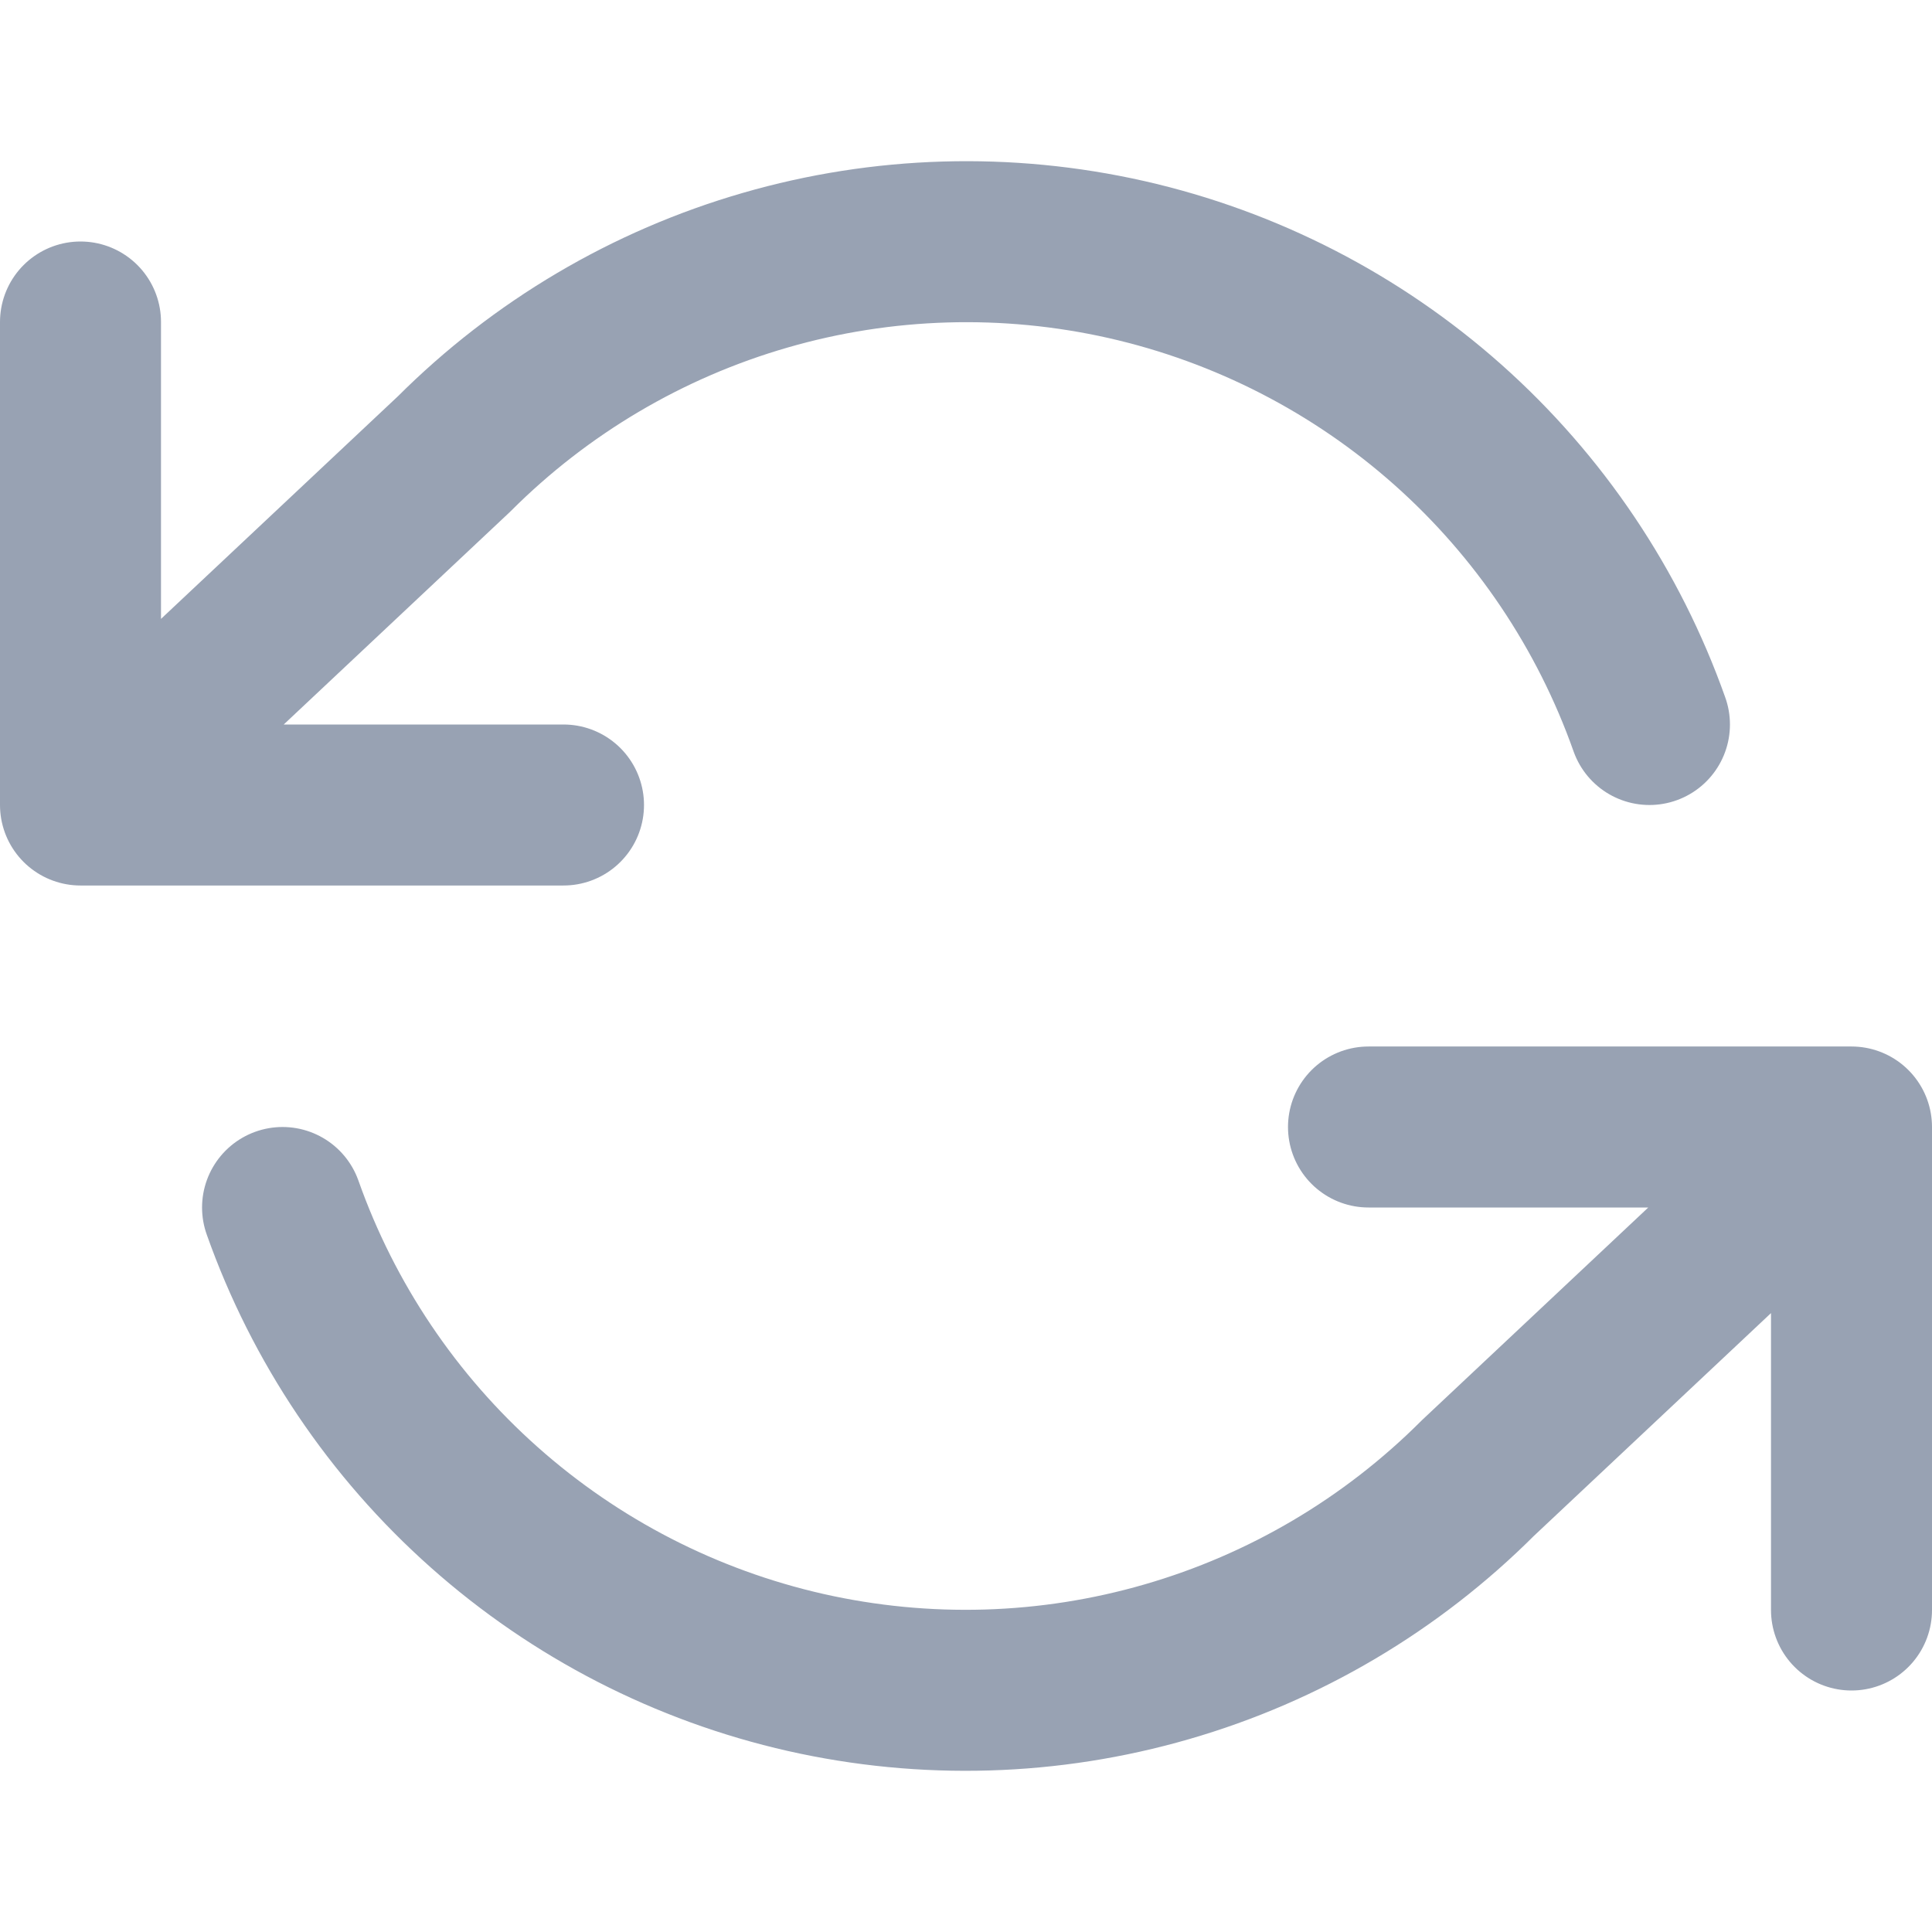
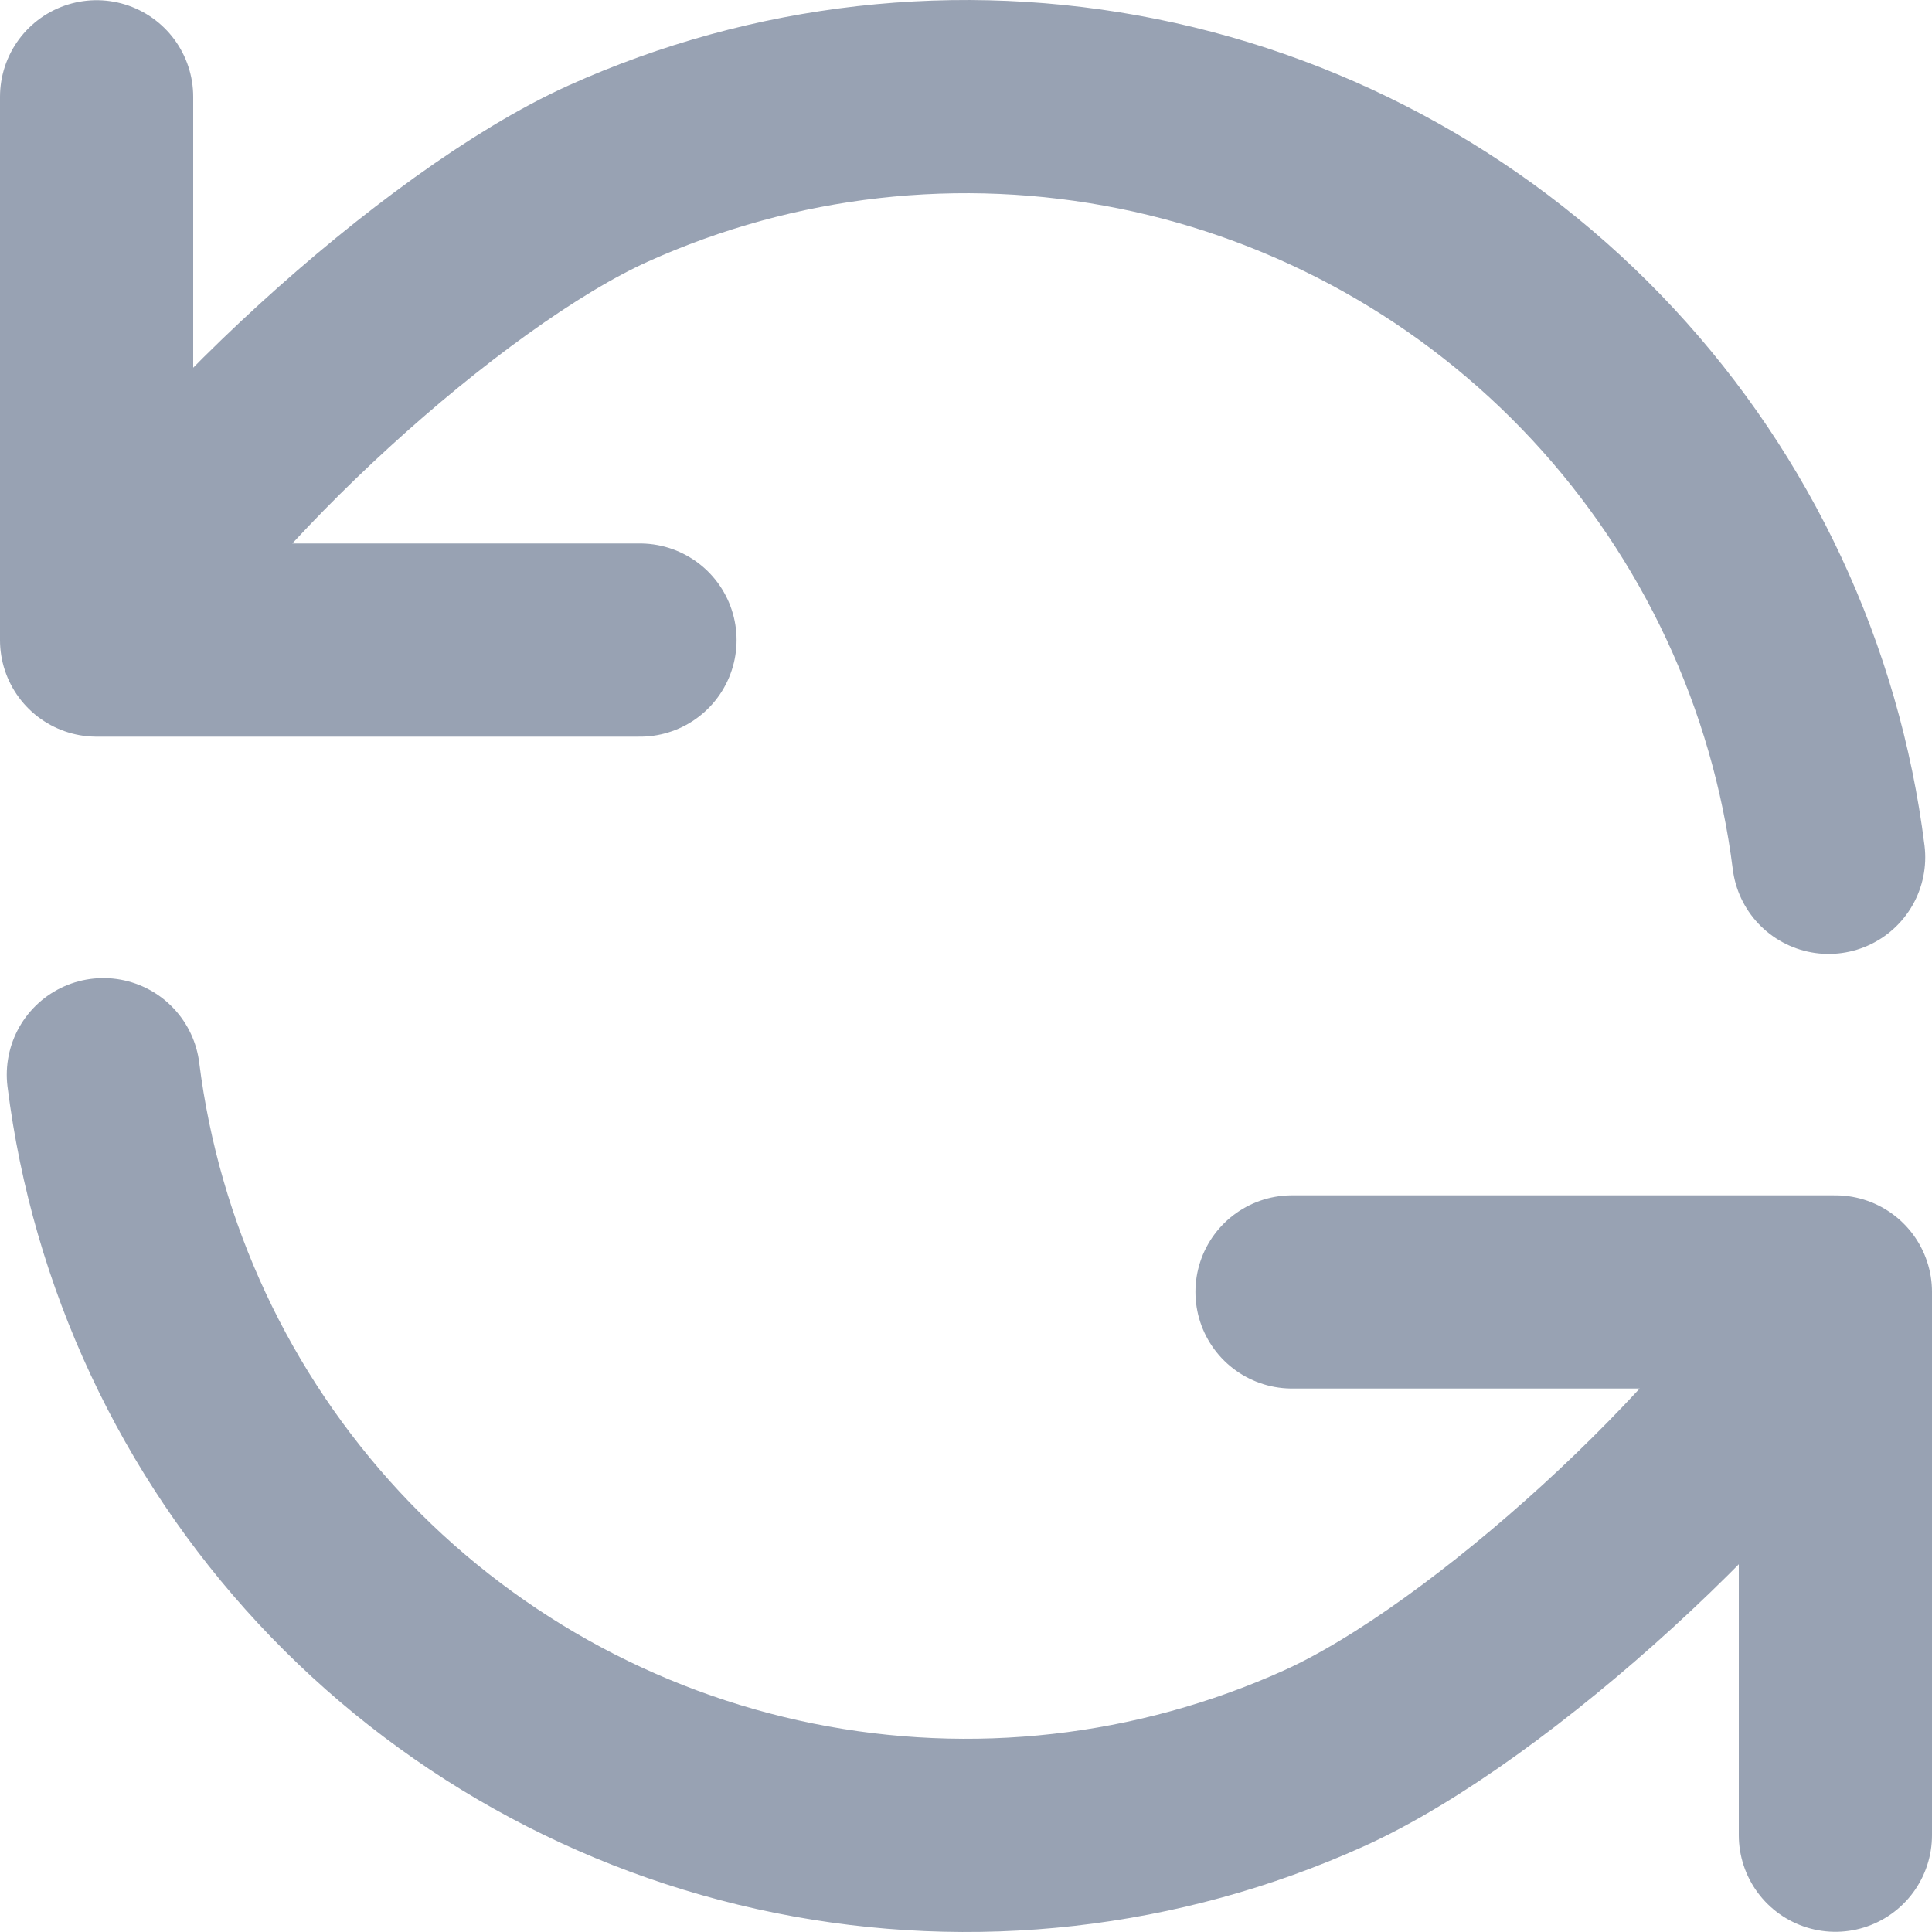
- <svg xmlns="http://www.w3.org/2000/svg" width="24" height="24" viewBox="0 0 24 24" stroke="#98A2B3" fill="none">
-   <path d="M1 4V10M1 10H7M1 10L5.64 5.64C6.715 4.565 8.044 3.779 9.505 3.357C10.965 2.934 12.509 2.889 13.992 3.224C15.475 3.56 16.848 4.265 17.985 5.275C19.121 6.285 19.983 7.567 20.49 9M23 20V14M23 14H17M23 14L18.36 18.36C17.285 19.435 15.956 20.221 14.495 20.643C13.035 21.066 11.491 21.111 10.008 20.776C8.525 20.44 7.152 19.735 6.015 18.724C4.879 17.715 4.017 16.433 3.51 15" stroke-width="2" stroke-linecap="round" stroke-linejoin="round" />
+ <svg xmlns="http://www.w3.org/2000/svg" width="20" height="20" viewBox="0 0 20 20" stroke="#98A2B3" fill="none">
+   <path d="M19 18.998V13.374M19 13.374H13.375M19 13.374C18.058 15.007 15.423 17.427 13.704 18.203C11.986 18.978 10.068 19.195 8.22 18.822C6.372 18.449 4.688 17.506 3.405 16.125C2.122 14.744 1.305 12.995 1.07 11.125M1 1.002V6.626M1 6.626H6.625M1 6.626C1.942 4.993 4.577 2.573 6.295 1.797C8.014 1.022 9.932 0.805 11.78 1.178C13.628 1.551 15.312 2.494 16.595 3.875C17.878 5.256 18.695 7.005 18.93 8.875" stroke-width="2" stroke-linecap="round" stroke-linejoin="round" />
</svg>
